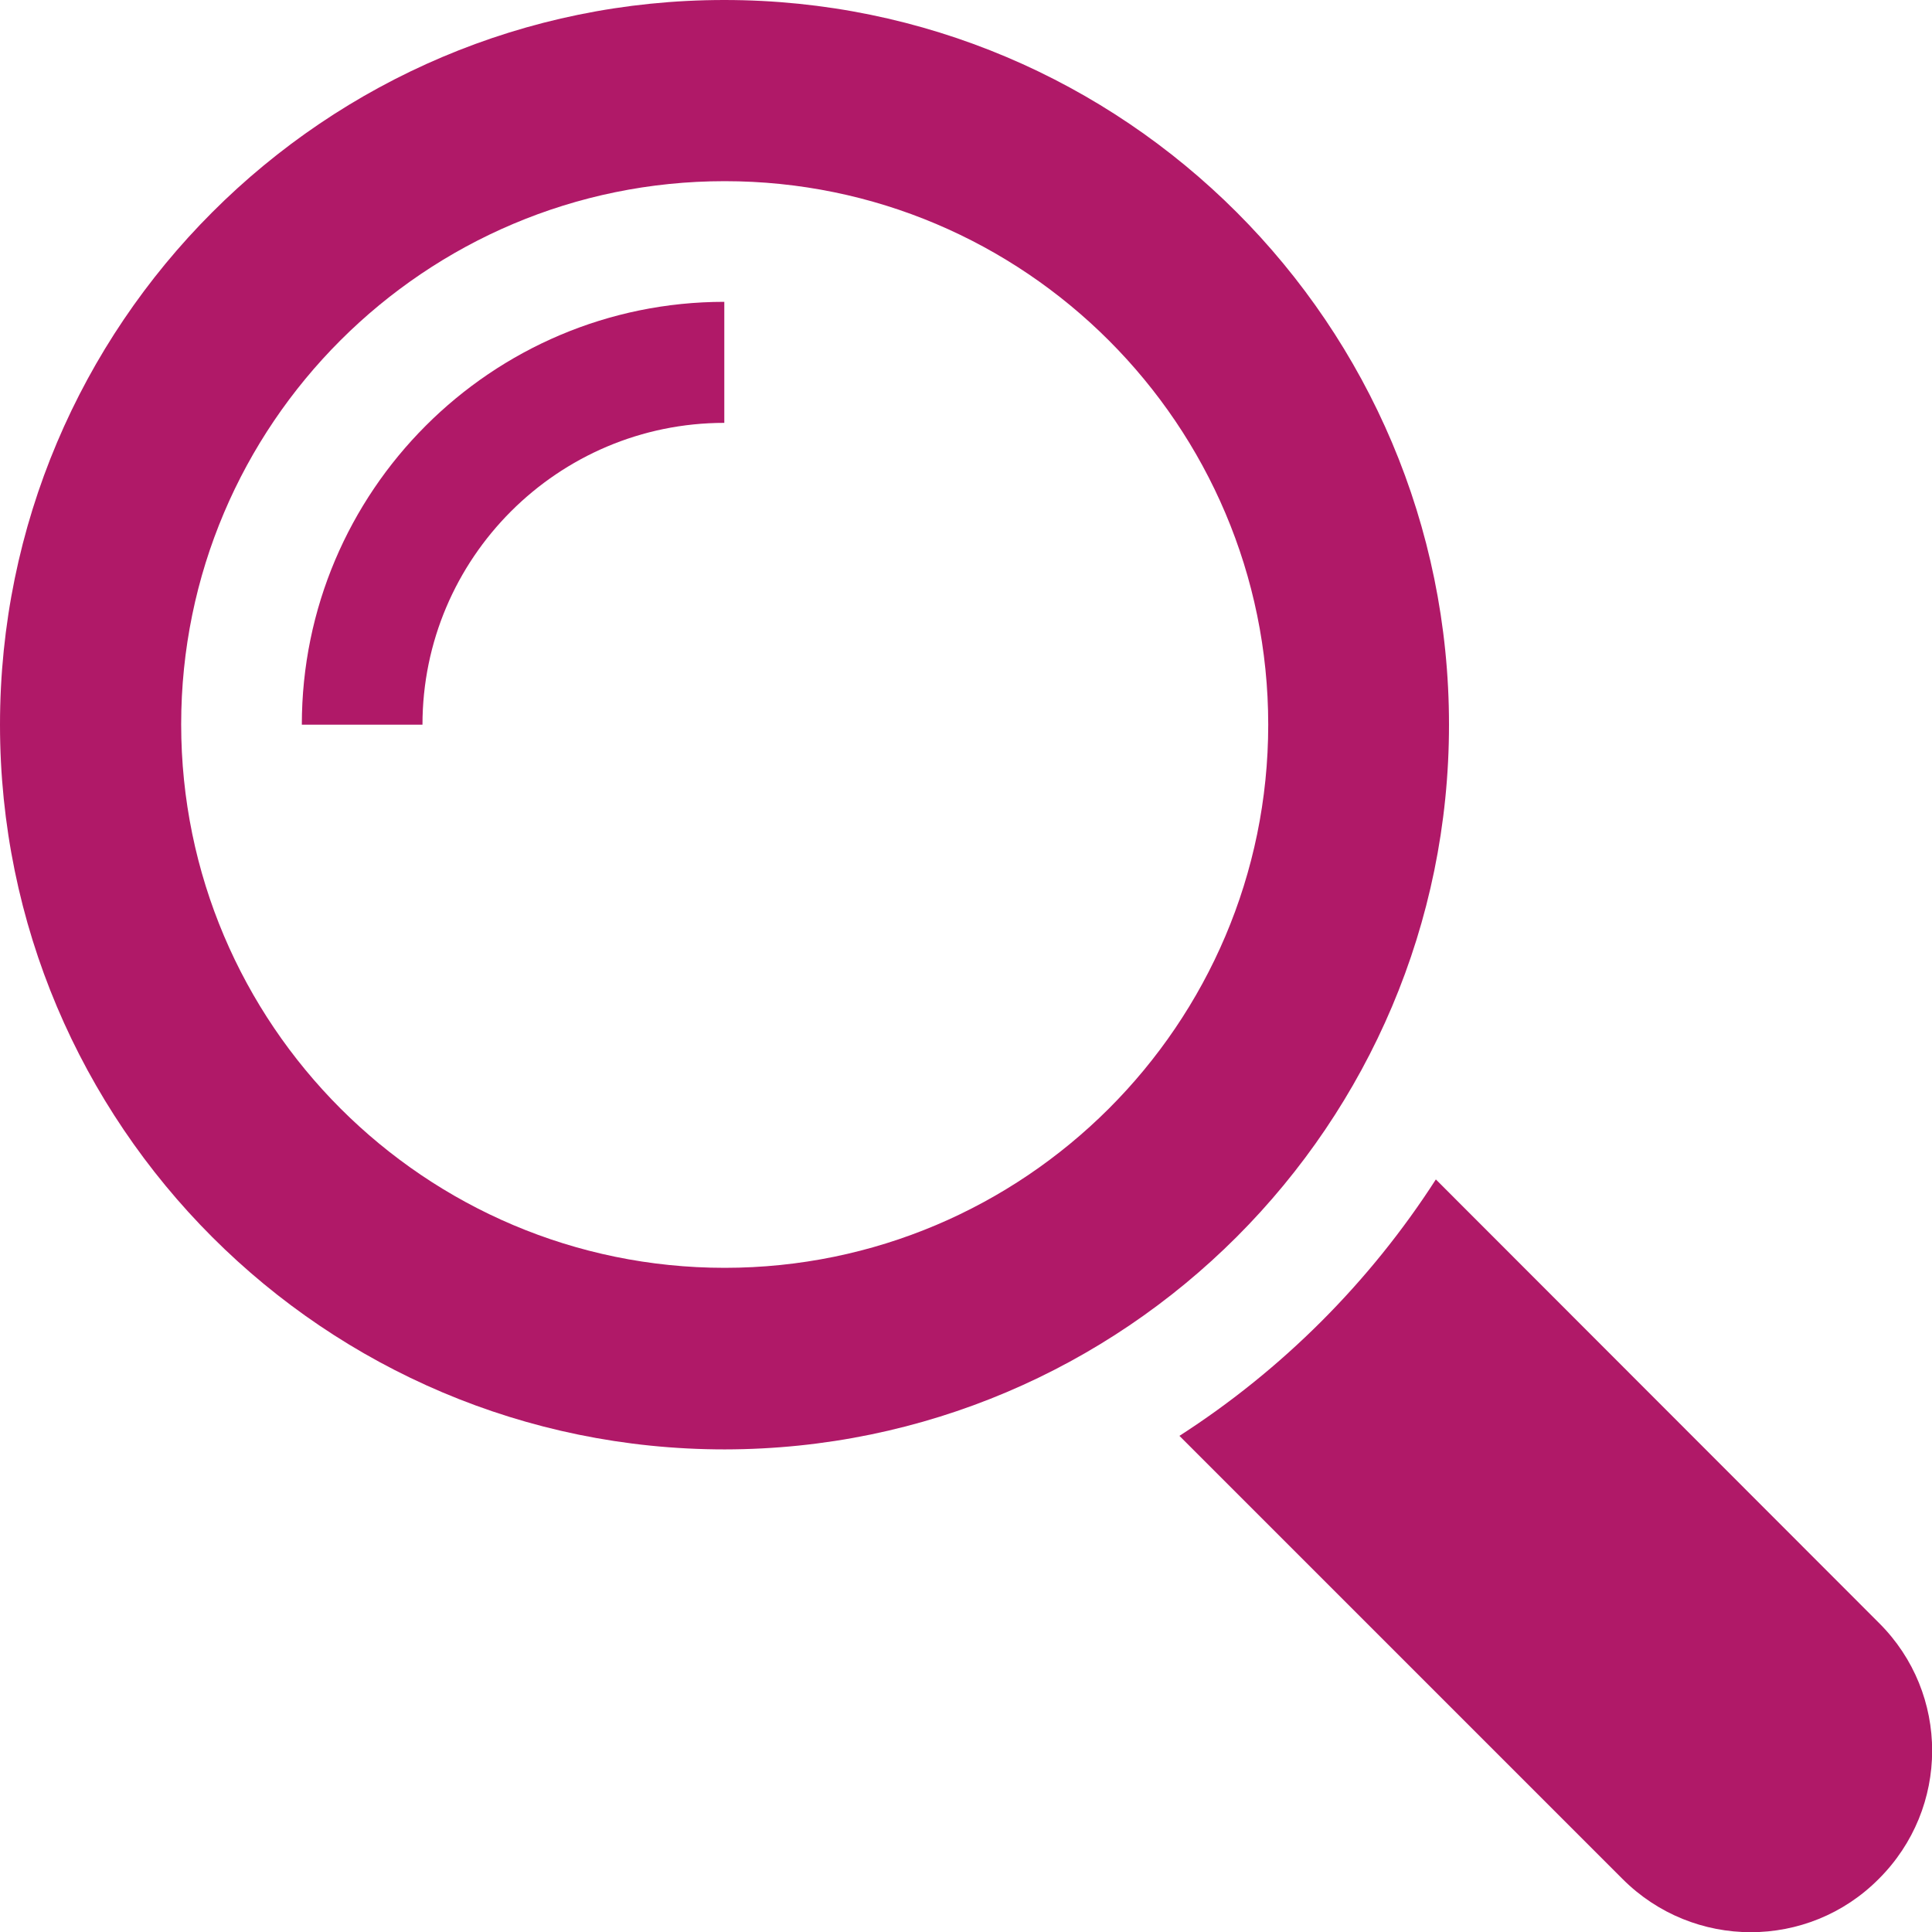
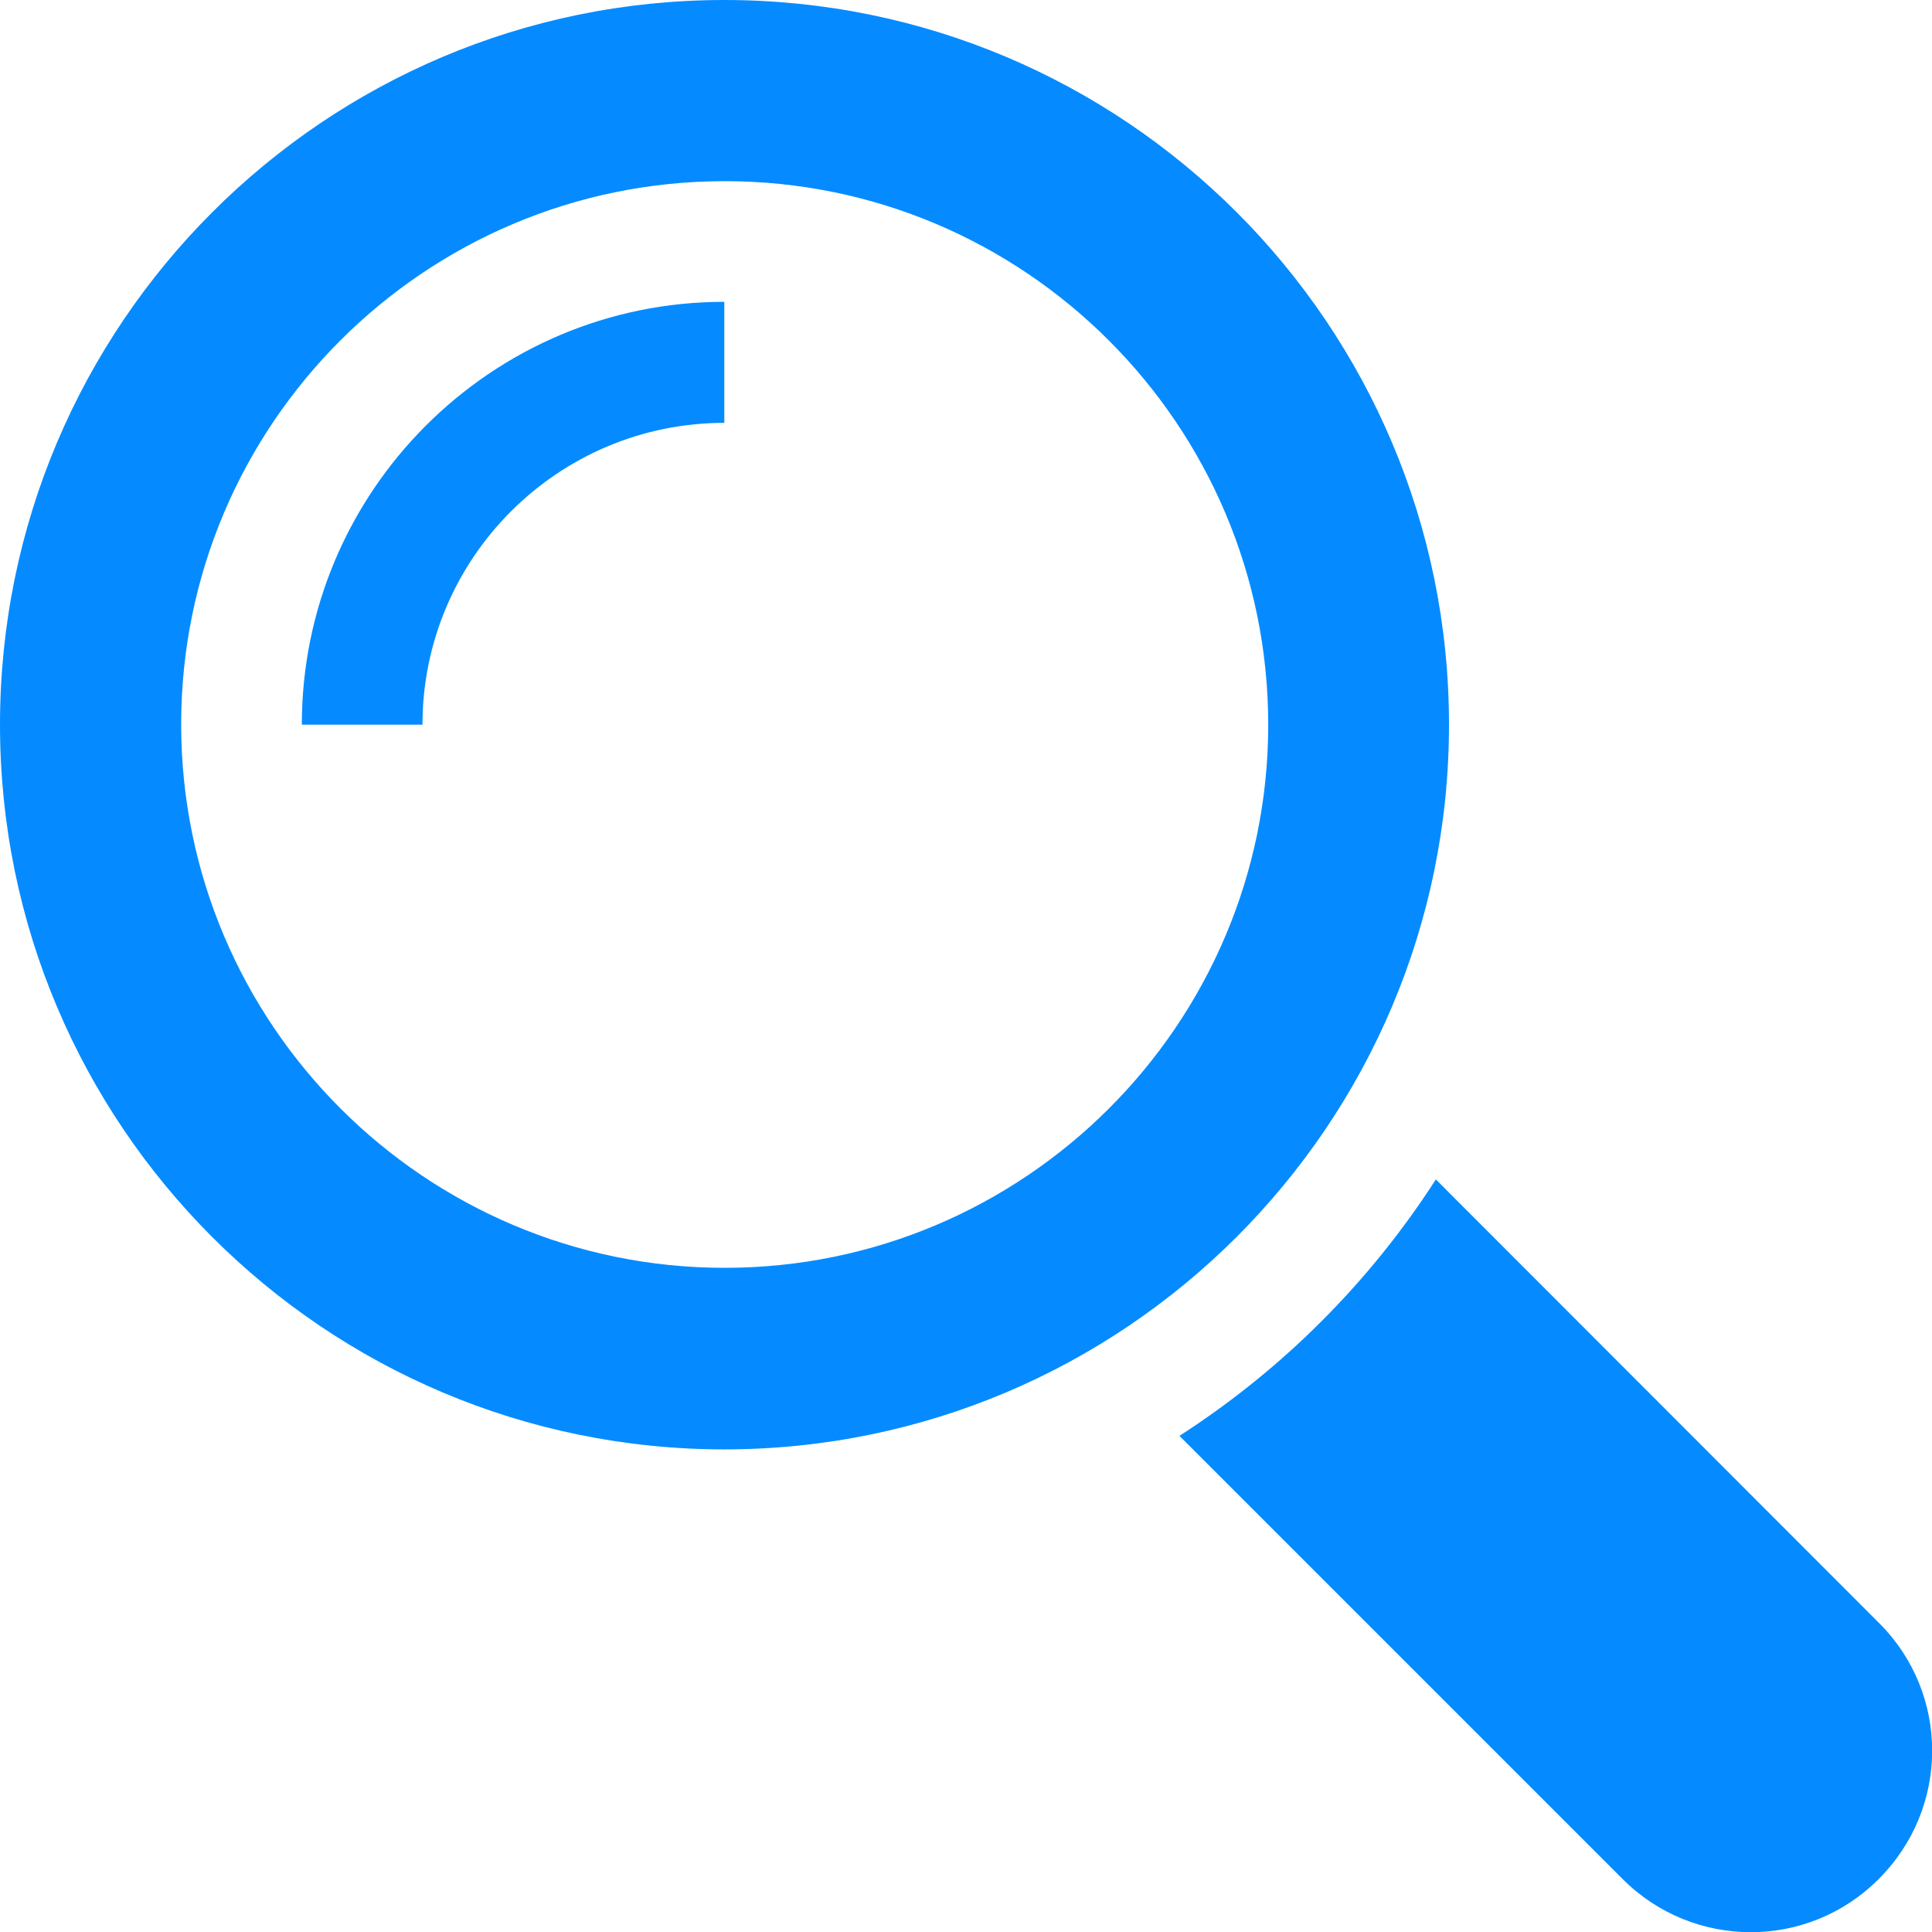
<svg xmlns="http://www.w3.org/2000/svg" version="1.1" id="Capa_1" x="0px" y="0px" viewBox="0 0 485.2 485.2" style="enable-background:new 0 0 485.2 485.2;" xml:space="preserve">
  <style type="text/css">
- 	.st0{fill:#B01968;}
+ 	.st0{fill:#058BFF;}
</style>
  <g>
    <g>
      <path class="st0" d="M471.9,407.6L360.6,296.2C344,322,322,344,296.2,360.6l111.3,111.3c17.8,17.8,46.6,17.8,64.3,0    C489.7,454.1,489.7,425.3,471.9,407.6z" />
-       <path class="st0" d="M363.9,182c0-100.5-81.5-182-182-182C81.5,0,0,81.5,0,182s81.5,182,182,182    C282.4,363.9,363.9,282.4,363.9,182z M182,318.4c-75.3,0-136.5-61.2-136.5-136.5S106.7,45.5,182,45.5    c75.3,0,136.5,61.2,136.5,136.5S257.2,318.4,182,318.4z" />
+       <path class="st0" d="M363.9,182c0-100.5-81.5-182-182-182C81.5,0,0,81.5,0,182s81.5,182,182,182    C282.4,363.9,363.9,282.4,363.9,182z M182,318.4c-75.3,0-136.5-61.2-136.5-136.5S106.7,45.5,182,45.5S318.5,106.7,318.5,182    S257.2,318.4,182,318.4z" />
      <path class="st0" d="M75.8,182h30.3c0-41.8,34-75.8,75.8-75.8V75.8C123.4,75.8,75.8,123.4,75.8,182z" />
    </g>
  </g>
</svg>
